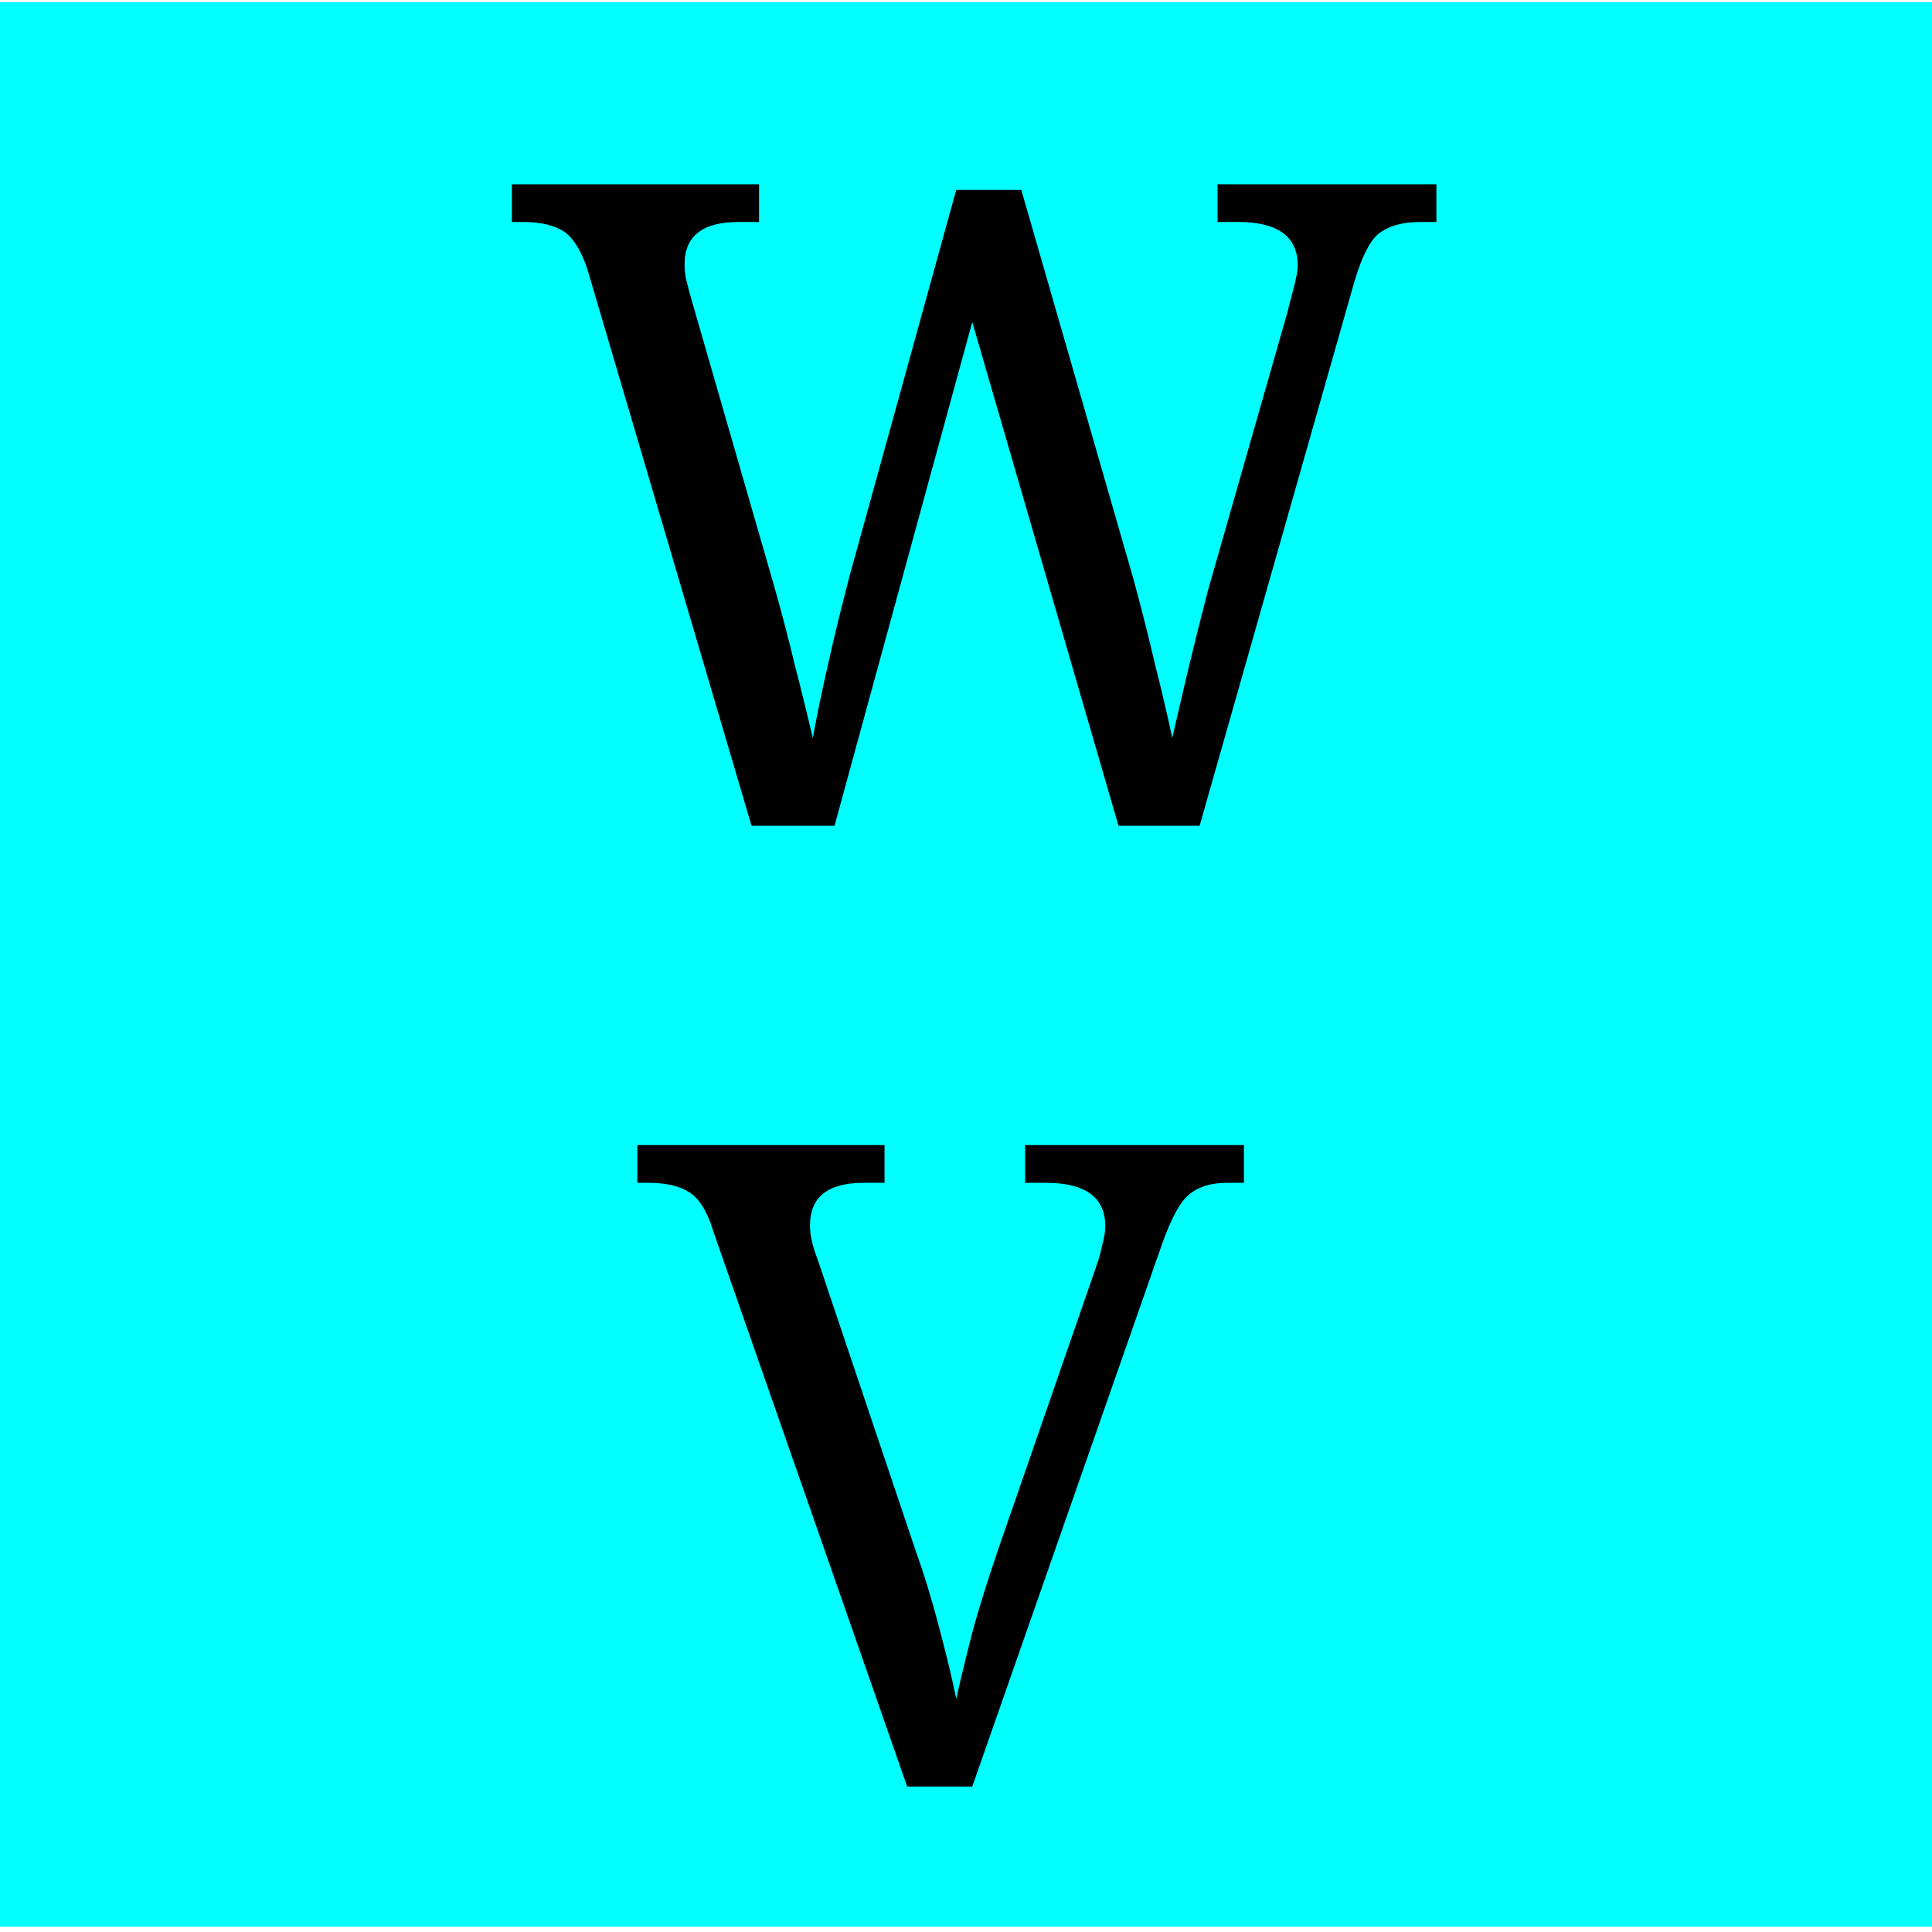
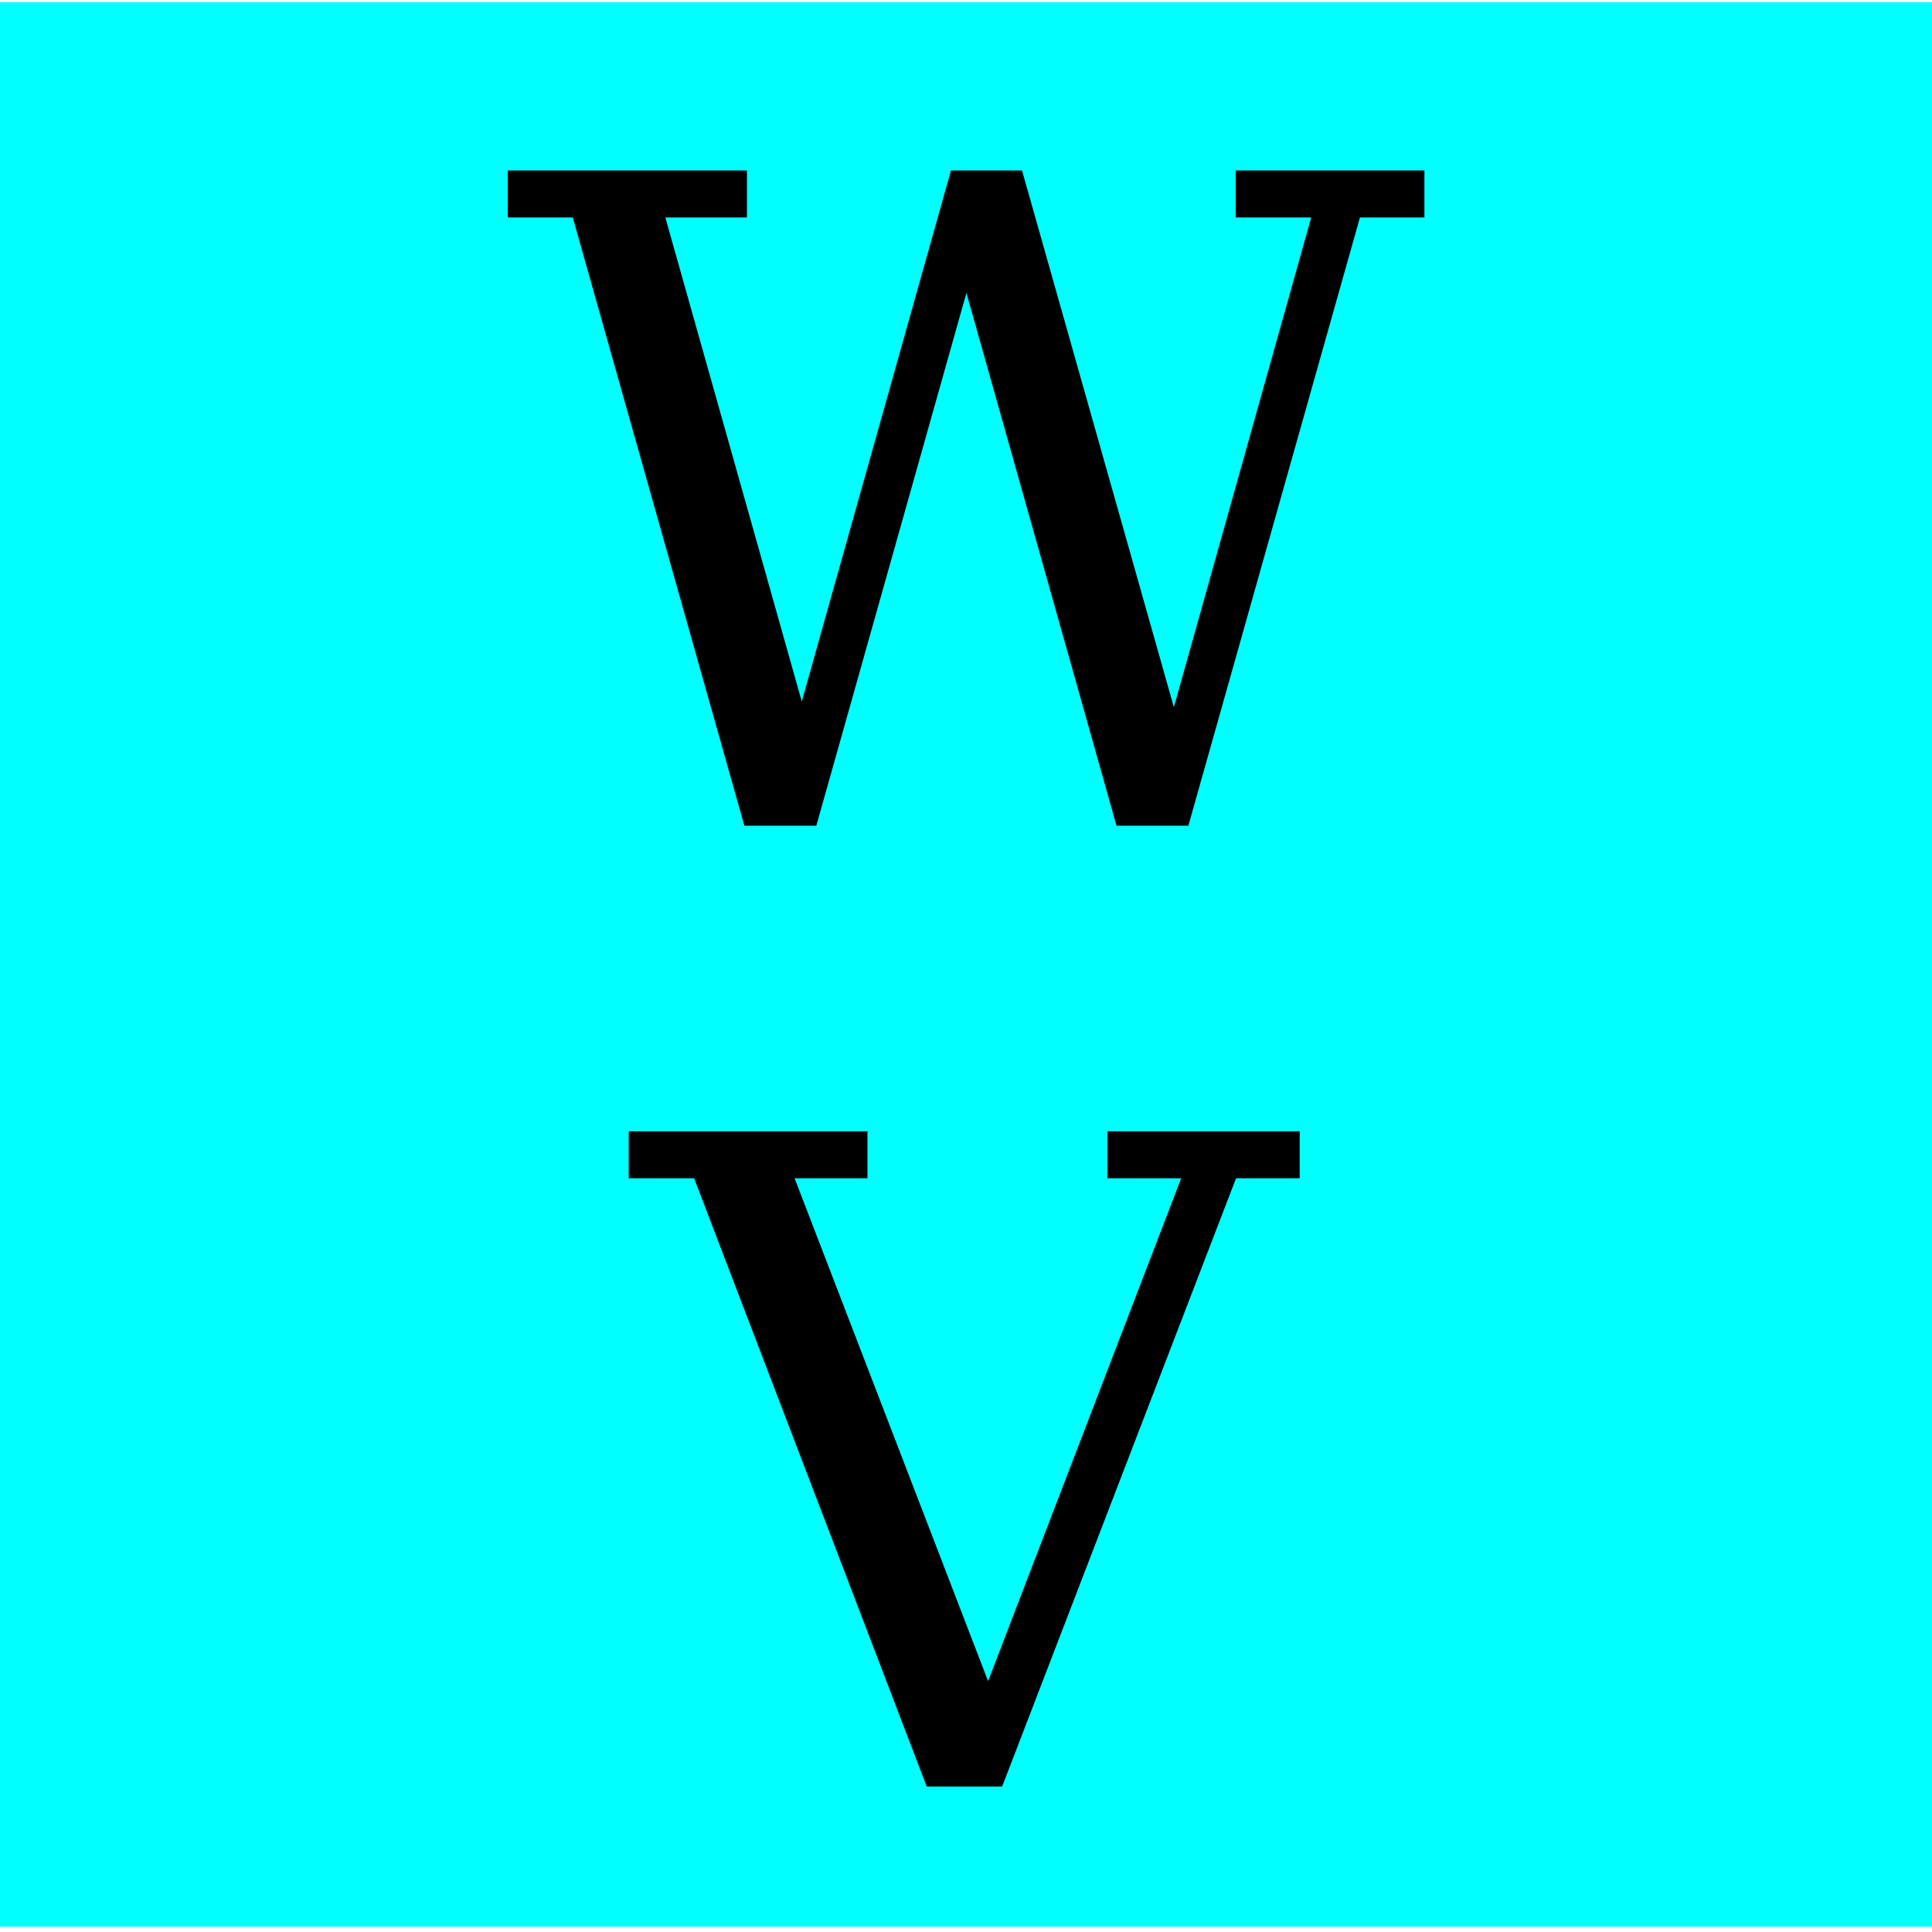
<svg xmlns="http://www.w3.org/2000/svg" width="32" height="32" viewBox="0 0 32 32" id="svg4152" version="1.1">
  <defs id="defs4154" />
  <g id="layer1" transform="translate(-2.857143,-1020.362)">
    <rect style="opacity:1;fill:#00ffff;fill-opacity:1;stroke:none;stroke-width:1;stroke-miterlimit:4;stroke-dasharray:none;stroke-opacity:1" id="rect4702" width="32.054" height="31.875" x="2.857" y="1020.398" />
-     <text xml:space="preserve" style="font-style:normal;font-variant:normal;font-weight:normal;font-stretch:normal;font-size:14.886px;line-height:125%;font-family:serif;-inkscape-font-specification:'serif, Normal';text-align:start;letter-spacing:0px;word-spacing:0px;writing-mode:lr-tb;text-anchor:start;fill:#000000;fill-opacity:1;stroke:none;stroke-width:1px;stroke-linecap:butt;stroke-linejoin:miter;stroke-opacity:1" x="13.415" y="1049.952" id="text4714">
-       <tspan id="tspan4720" x="13.415" y="1049.952">V</tspan>
-     </text>
-     <text xml:space="preserve" style="font-style:normal;font-variant:normal;font-weight:normal;font-stretch:normal;font-size:14.886px;line-height:125%;font-family:serif;-inkscape-font-specification:'serif, Normal';text-align:start;letter-spacing:0px;word-spacing:0px;writing-mode:lr-tb;text-anchor:start;fill:#000000;fill-opacity:1;stroke:none;stroke-width:1px;stroke-linecap:butt;stroke-linejoin:miter;stroke-opacity:1" x="11.196" y="1034.038" id="text4714-6">
-       <tspan id="tspan4772" x="11.196" y="1034.038">W</tspan>
-     </text>
+     <g style="font-style:normal;font-variant:normal;font-weight:normal;font-stretch:normal;font-size:14.886px;line-height:125%;font-family:serif;-inkscape-font-specification:'serif, Normal';text-align:start;letter-spacing:0px;word-spacing:0px;writing-mode:lr-tb;text-anchor:start;fill:#000000;fill-opacity:1;stroke:none;stroke-width:1px;stroke-linecap:butt;stroke-linejoin:miter;stroke-opacity:1" id="text4714">
+       <path d="m 16.018,1039.878 3.205,8.329 3.198,-8.329 -1.221,0 0,-0.778 3.184,0 0,0.778 -1.054,0 -3.874,10.074 -1.25,0 -3.852,-10.074 -1.083,0 0,-0.778 3.954,0 0,0.778 -1.207,0 z" style="" id="path4154" />
+     </g>
+     <g style="font-style:normal;font-variant:normal;font-weight:normal;font-stretch:normal;font-size:14.886px;line-height:125%;font-family:serif;-inkscape-font-specification:'serif, Normal';text-align:start;letter-spacing:0px;word-spacing:0px;writing-mode:lr-tb;text-anchor:start;fill:#000000;fill-opacity:1;stroke:none;stroke-width:1px;stroke-linecap:butt;stroke-linejoin:miter;stroke-opacity:1" id="text4714-6">
+       <path d="m 22.542,1034.038 -1.192,0 -2.486,-8.824 -2.486,8.824 -1.192,0 -2.842,-10.074 -1.076,0 0,-0.778 3.961,0 0,0.778 -1.352,0 2.26,8.017 2.471,-8.795 1.177,0 2.515,8.889 2.275,-8.111 -1.25,0 0,-0.778 3.125,0 0,0.778 -1.068,0 -2.842,10.074 z" style="" id="path4151" />
+     </g>
  </g>
</svg>
